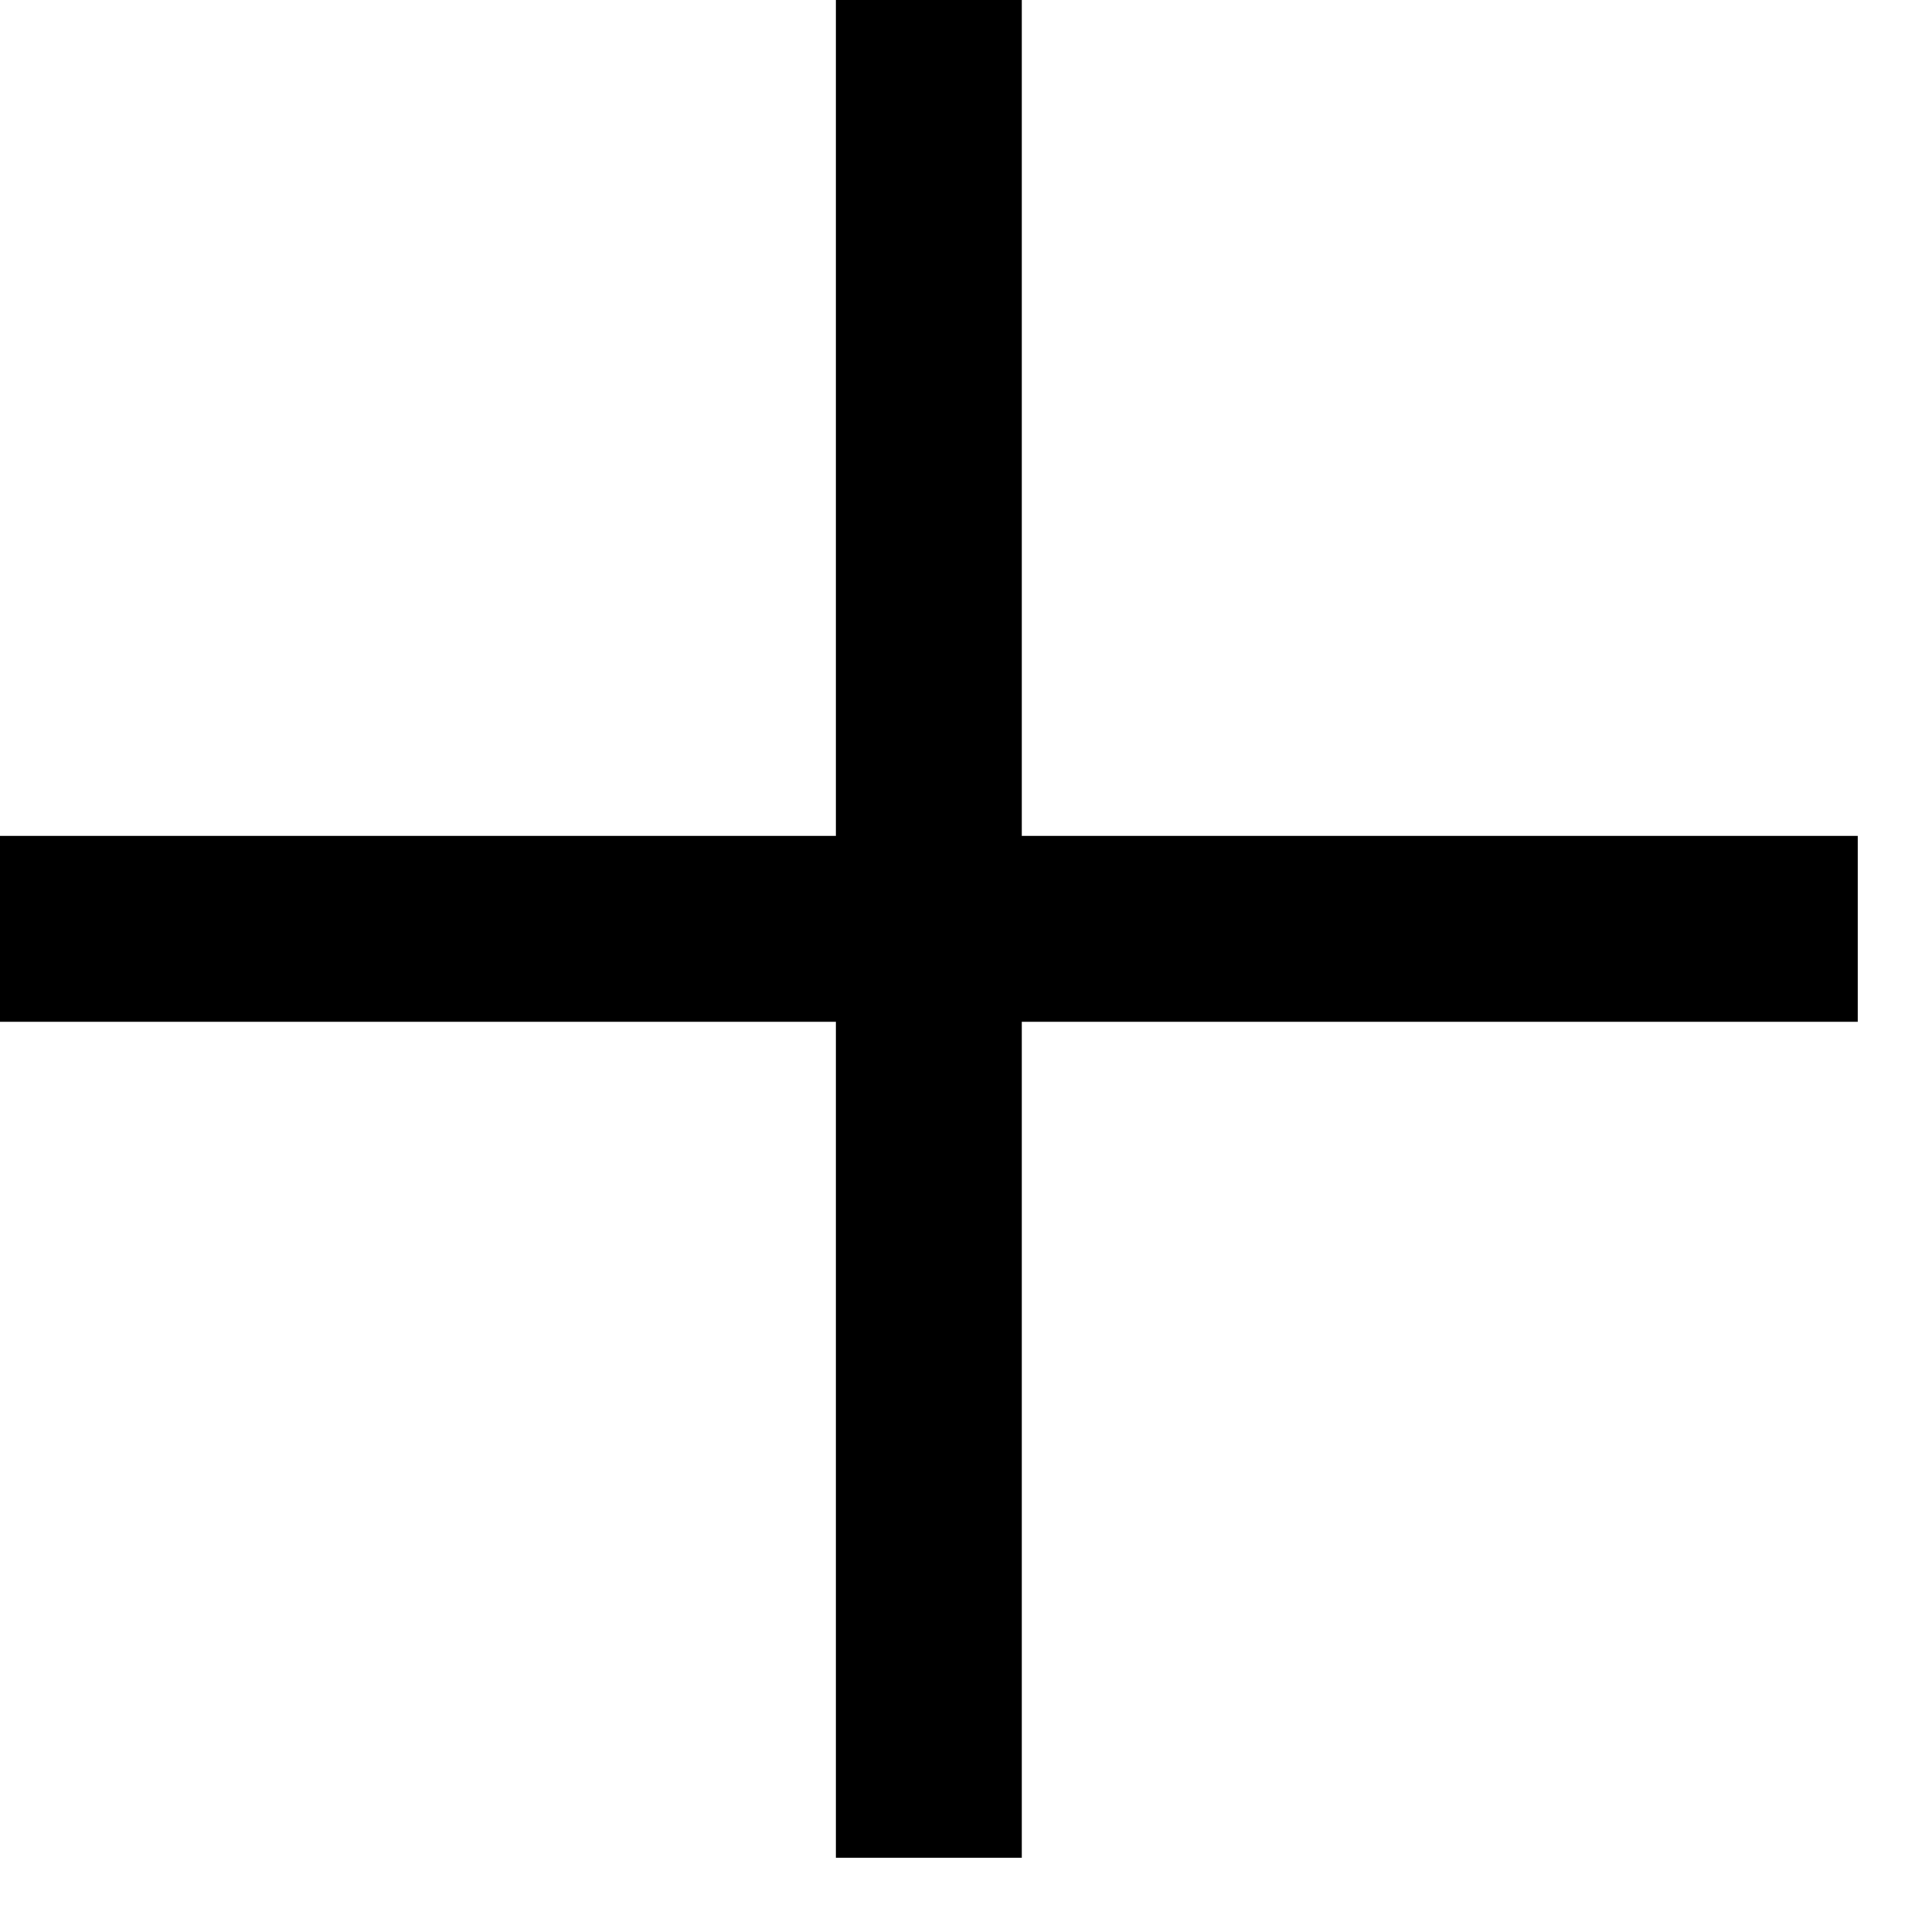
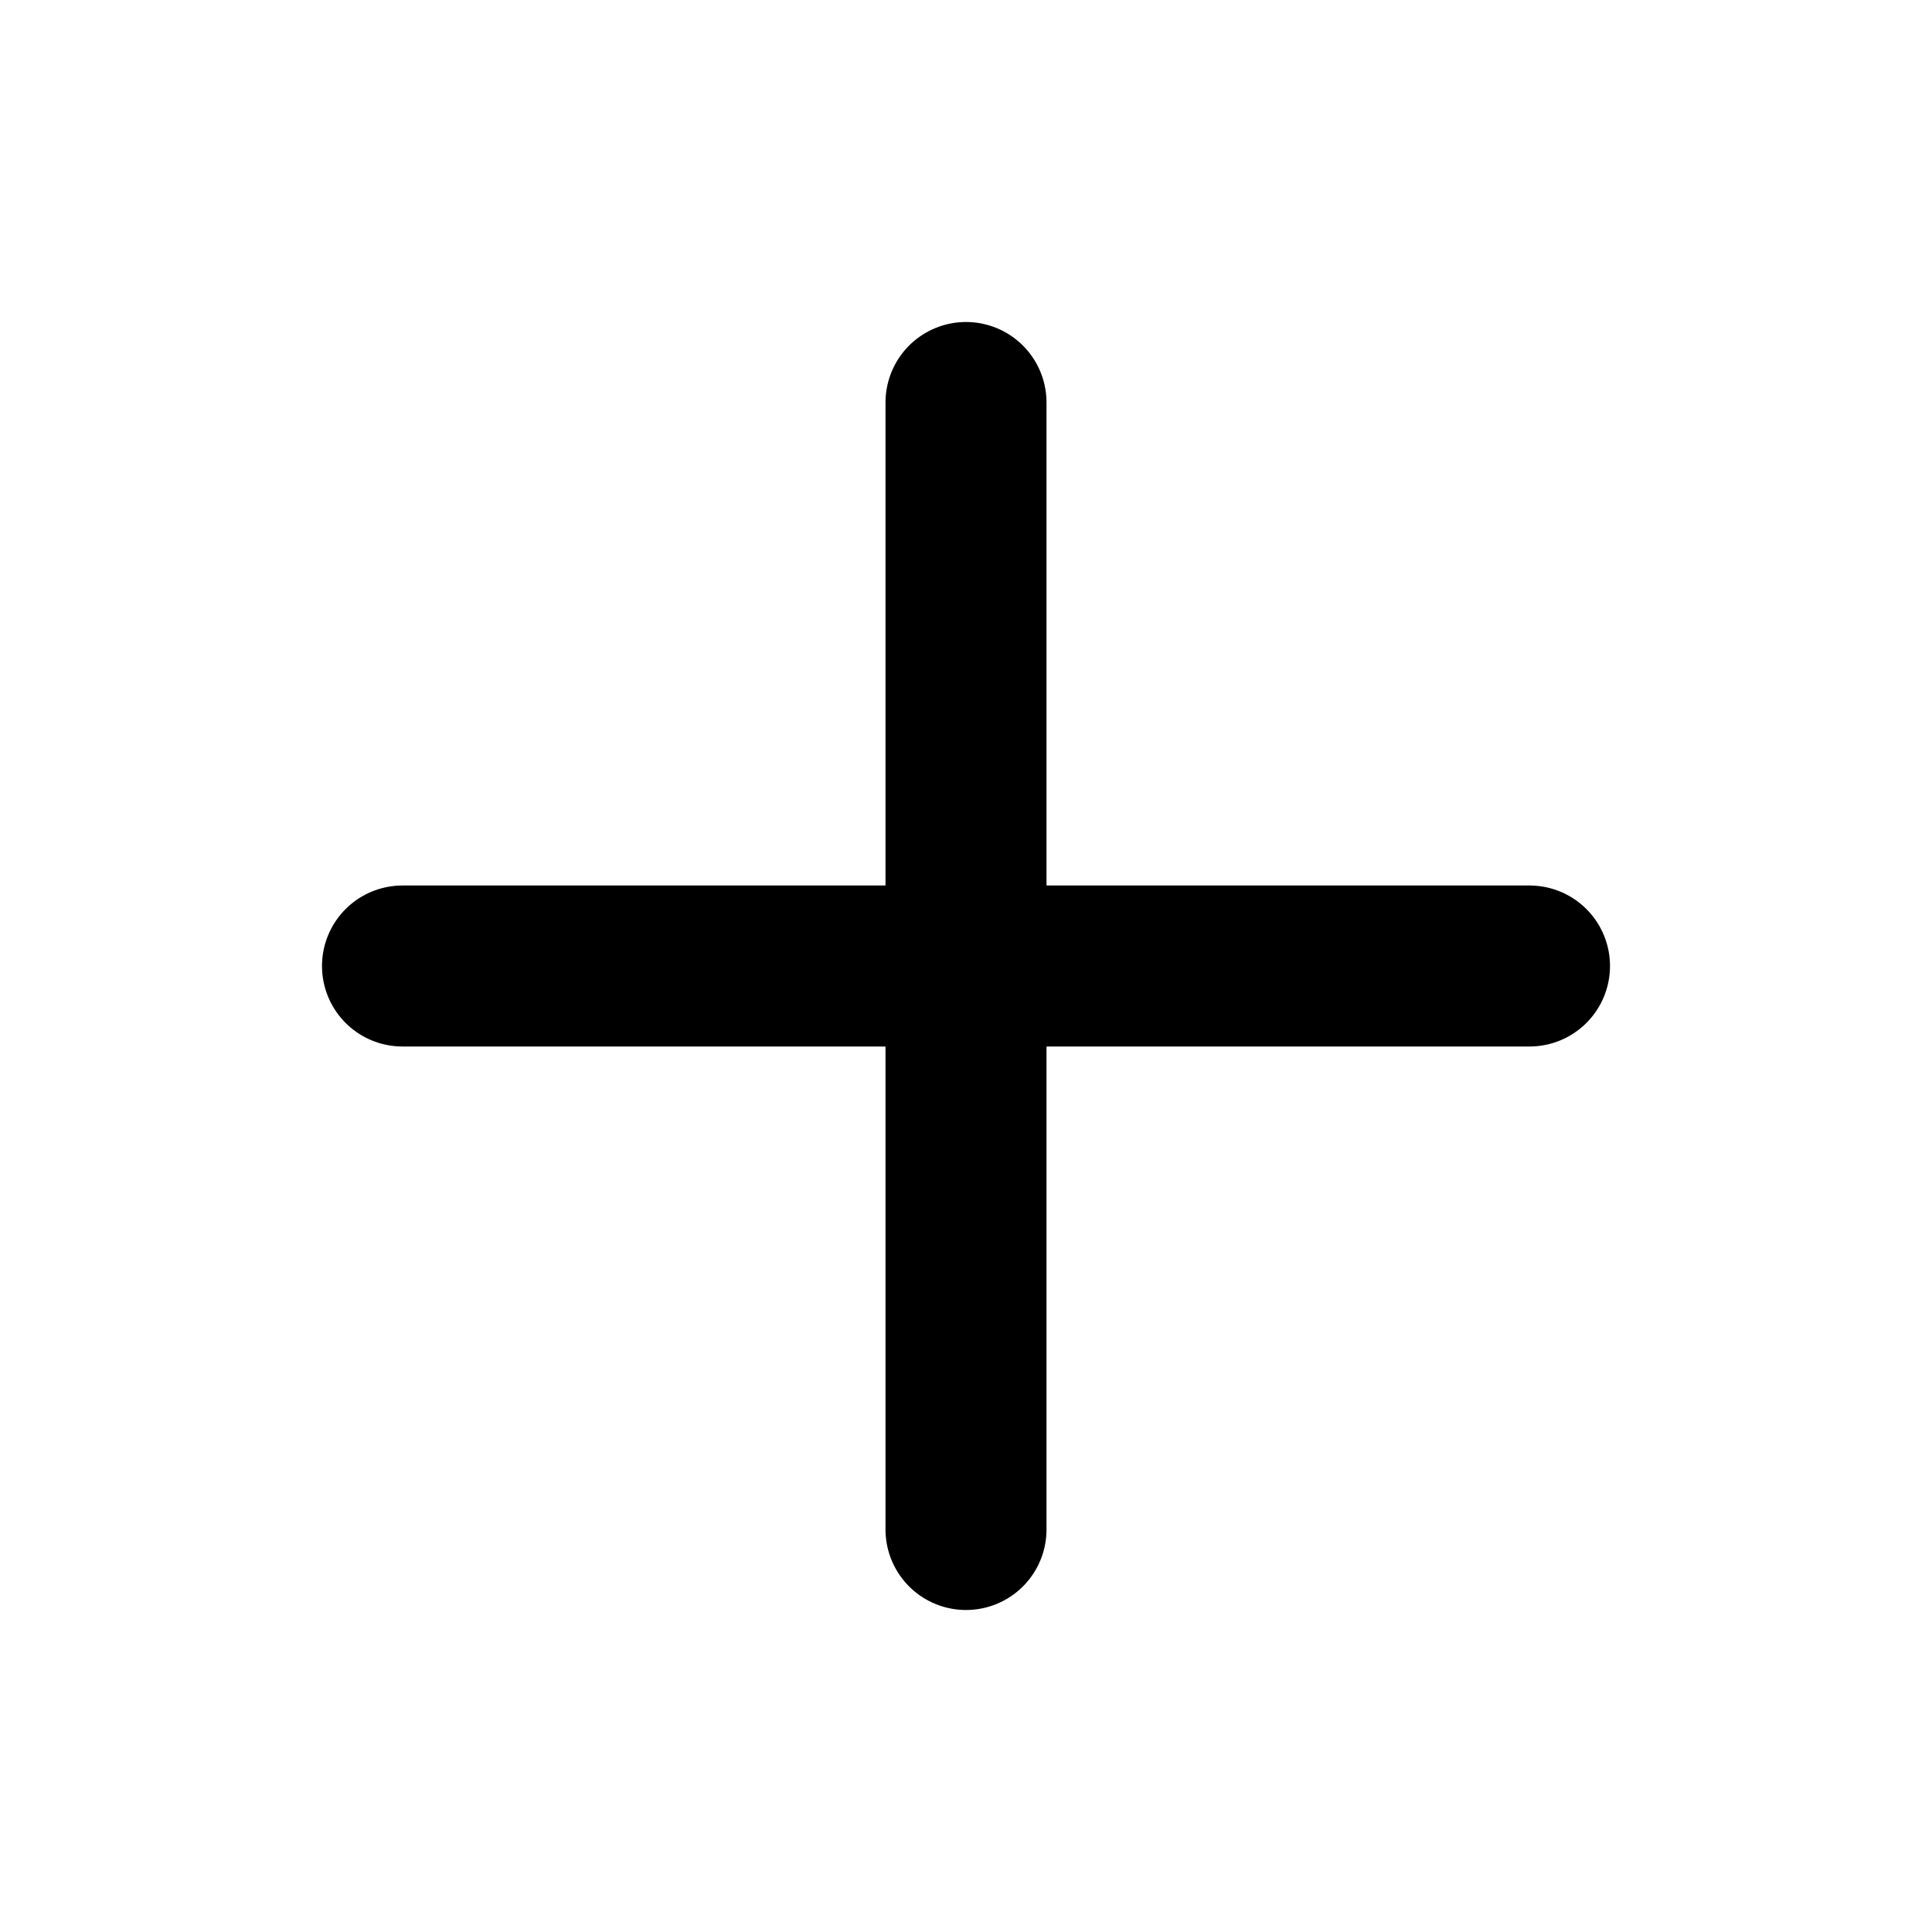
- <svg xmlns="http://www.w3.org/2000/svg" width="13px" height="13px" viewBox="0 0 13 13" version="1.1">
-   <path d="M5.625 0L5.625 5.625L0 5.625L0 6.875L5.625 6.875L5.625 12.5L6.875 12.5L6.875 6.875L12.5 6.875L12.5 5.625L6.875 5.625L6.875 0L5.625 0Z" id="Shape" fill="$c-whitest" fill-rule="evenodd" stroke="none" />
+ <svg xmlns="http://www.w3.org/2000/svg" viewBox="0 0 24 24" fill="none" stroke="currentColor" stroke-width="2" stroke-linecap="round" stroke-linejoin="round" class="feather feather-plus">
+   <line x1="12" y1="5" x2="12" y2="19" />
+   <line x1="5" y1="12" x2="19" y2="12" />
</svg>
